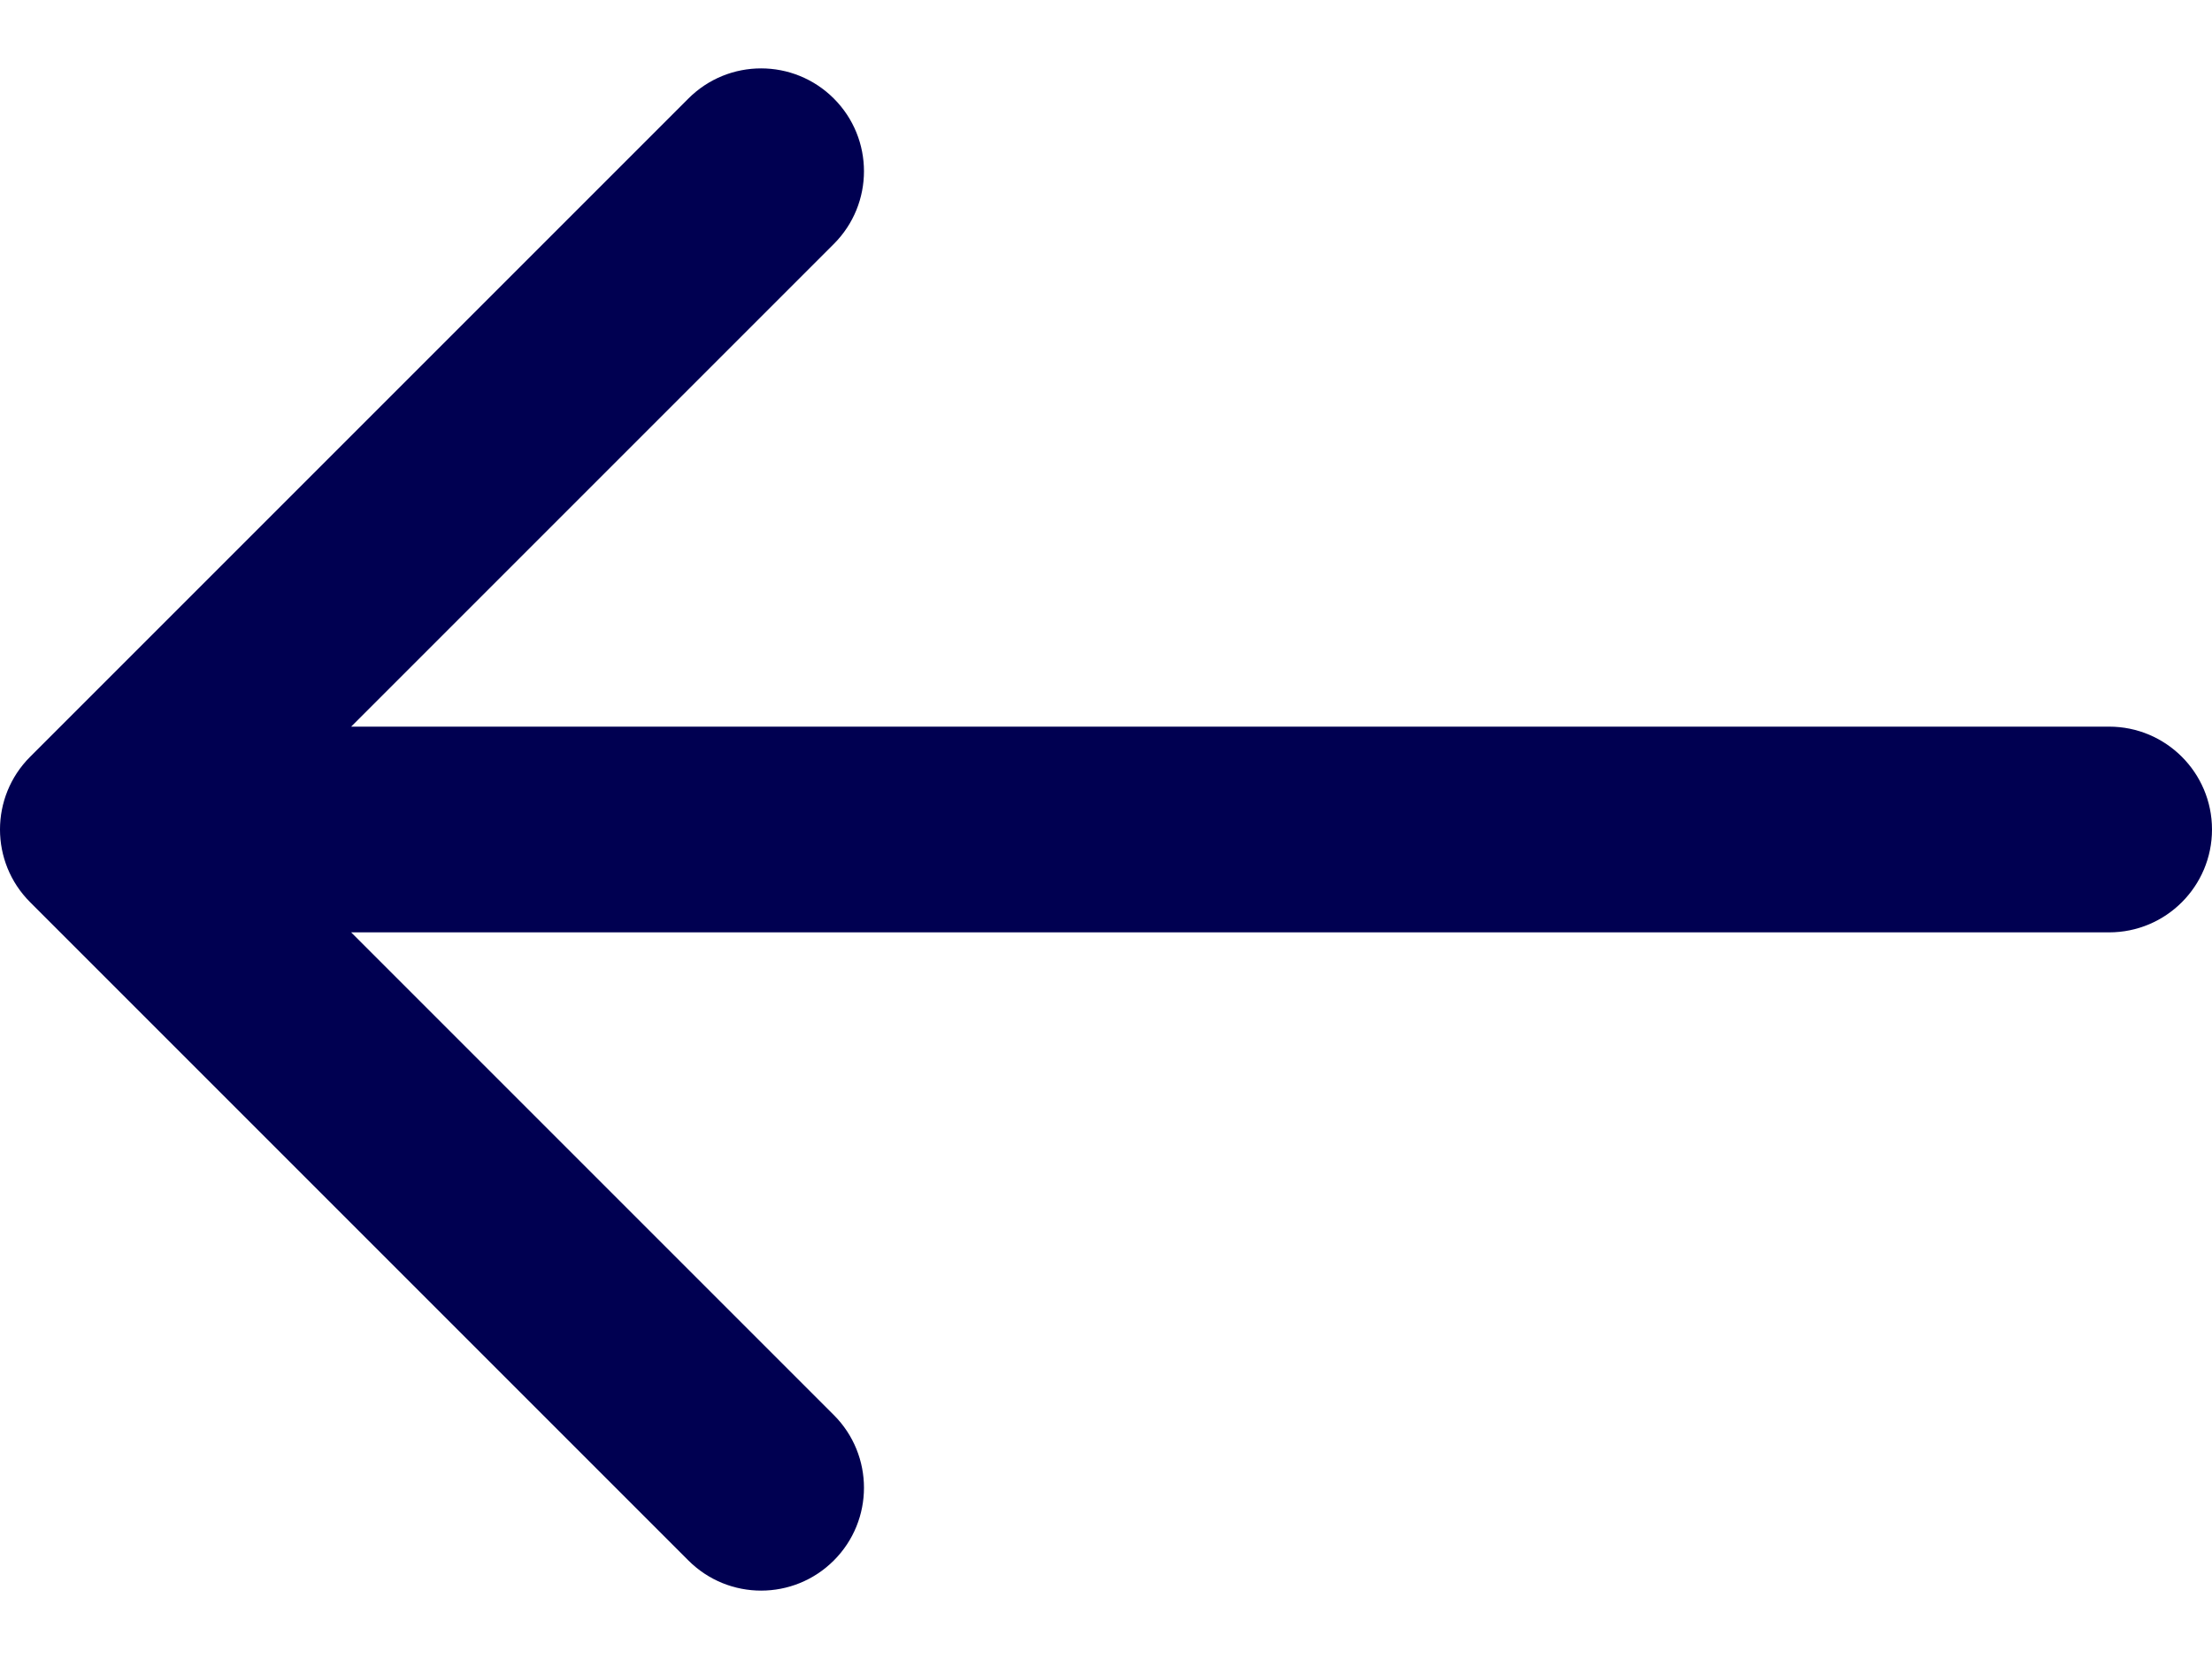
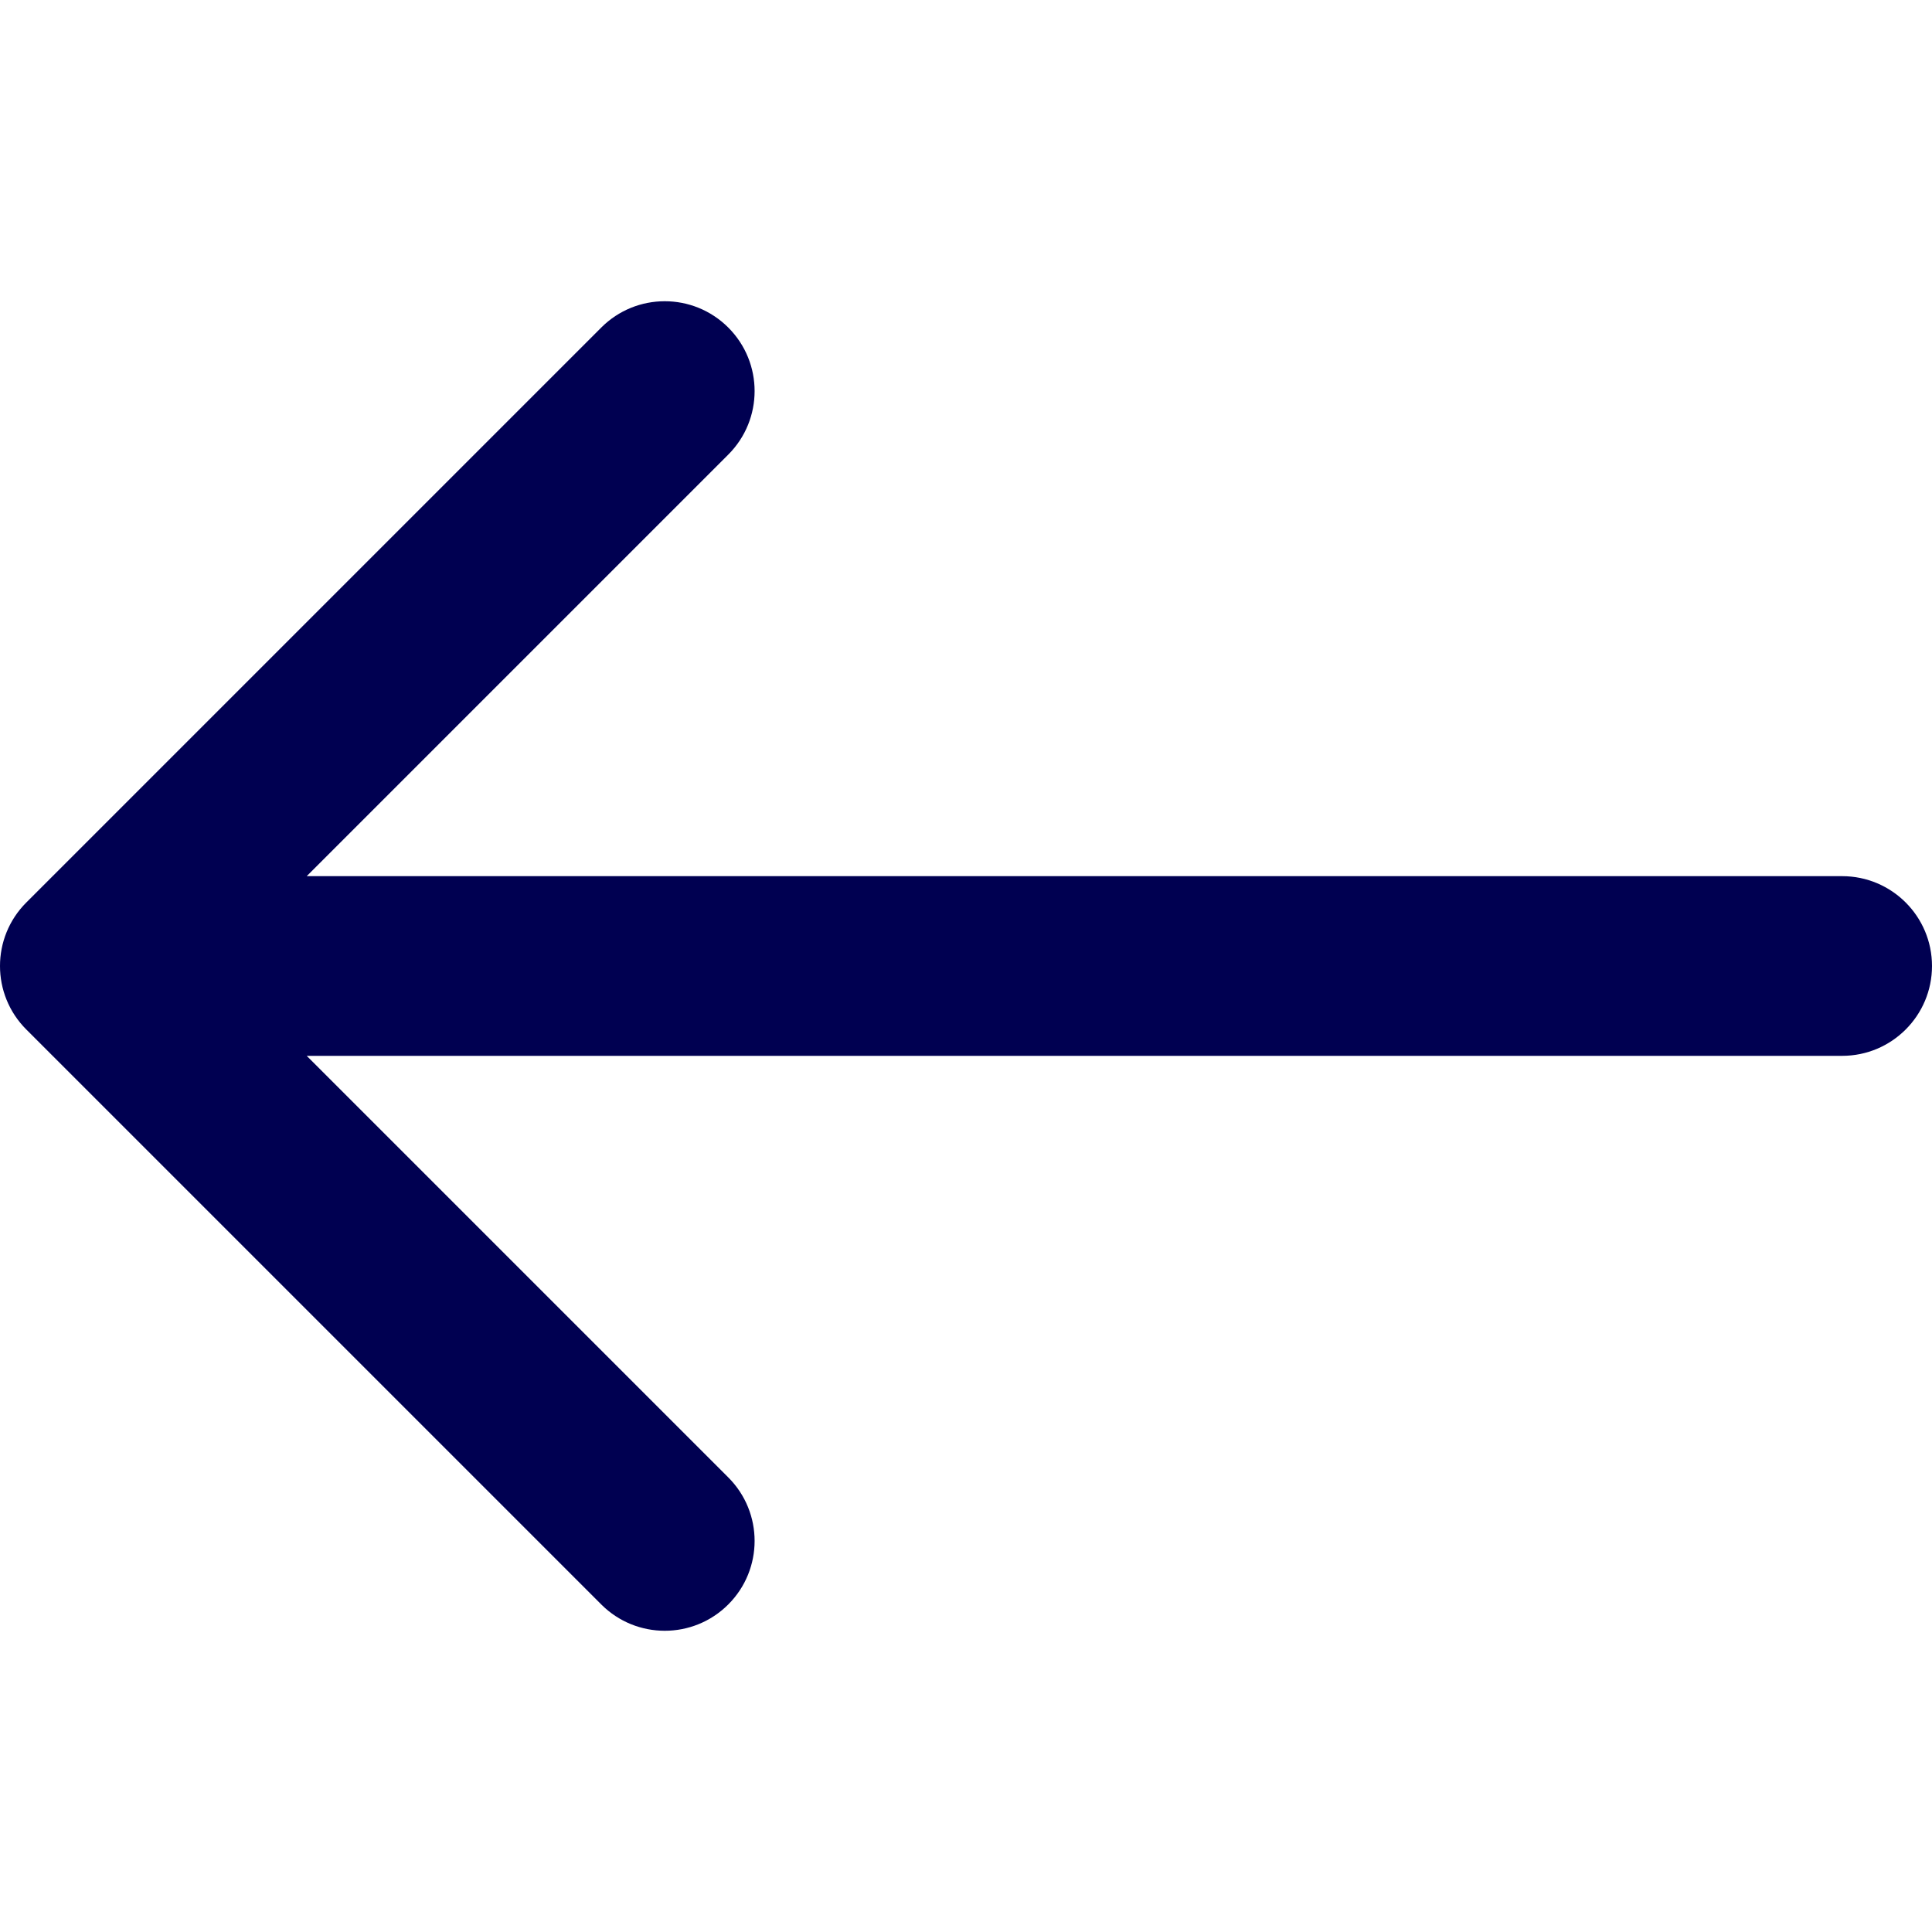
- <svg xmlns="http://www.w3.org/2000/svg" width="24" height="18" viewBox="0 0 24 18" fill="none">
+ <svg xmlns="http://www.w3.org/2000/svg" width="24" height="24" viewBox="0 0 24 18" fill="none">
  <path d="M0.327 9.789L7.469 16.931C7.905 17.367 8.611 17.367 9.047 16.931C9.483 16.495 9.483 15.789 9.047 15.353L3.81 10.116L22.884 10.116C23.5 10.116 24 9.616 24 9C24 8.384 23.5 7.884 22.884 7.884L3.81 7.884L9.047 2.647C9.483 2.211 9.483 1.505 9.047 1.069C8.829 0.851 8.543 0.742 8.258 0.742C7.972 0.742 7.687 0.851 7.469 1.069L0.327 8.211C-0.109 8.647 -0.109 9.353 0.327 9.789Z" fill="#000051" />
</svg>
